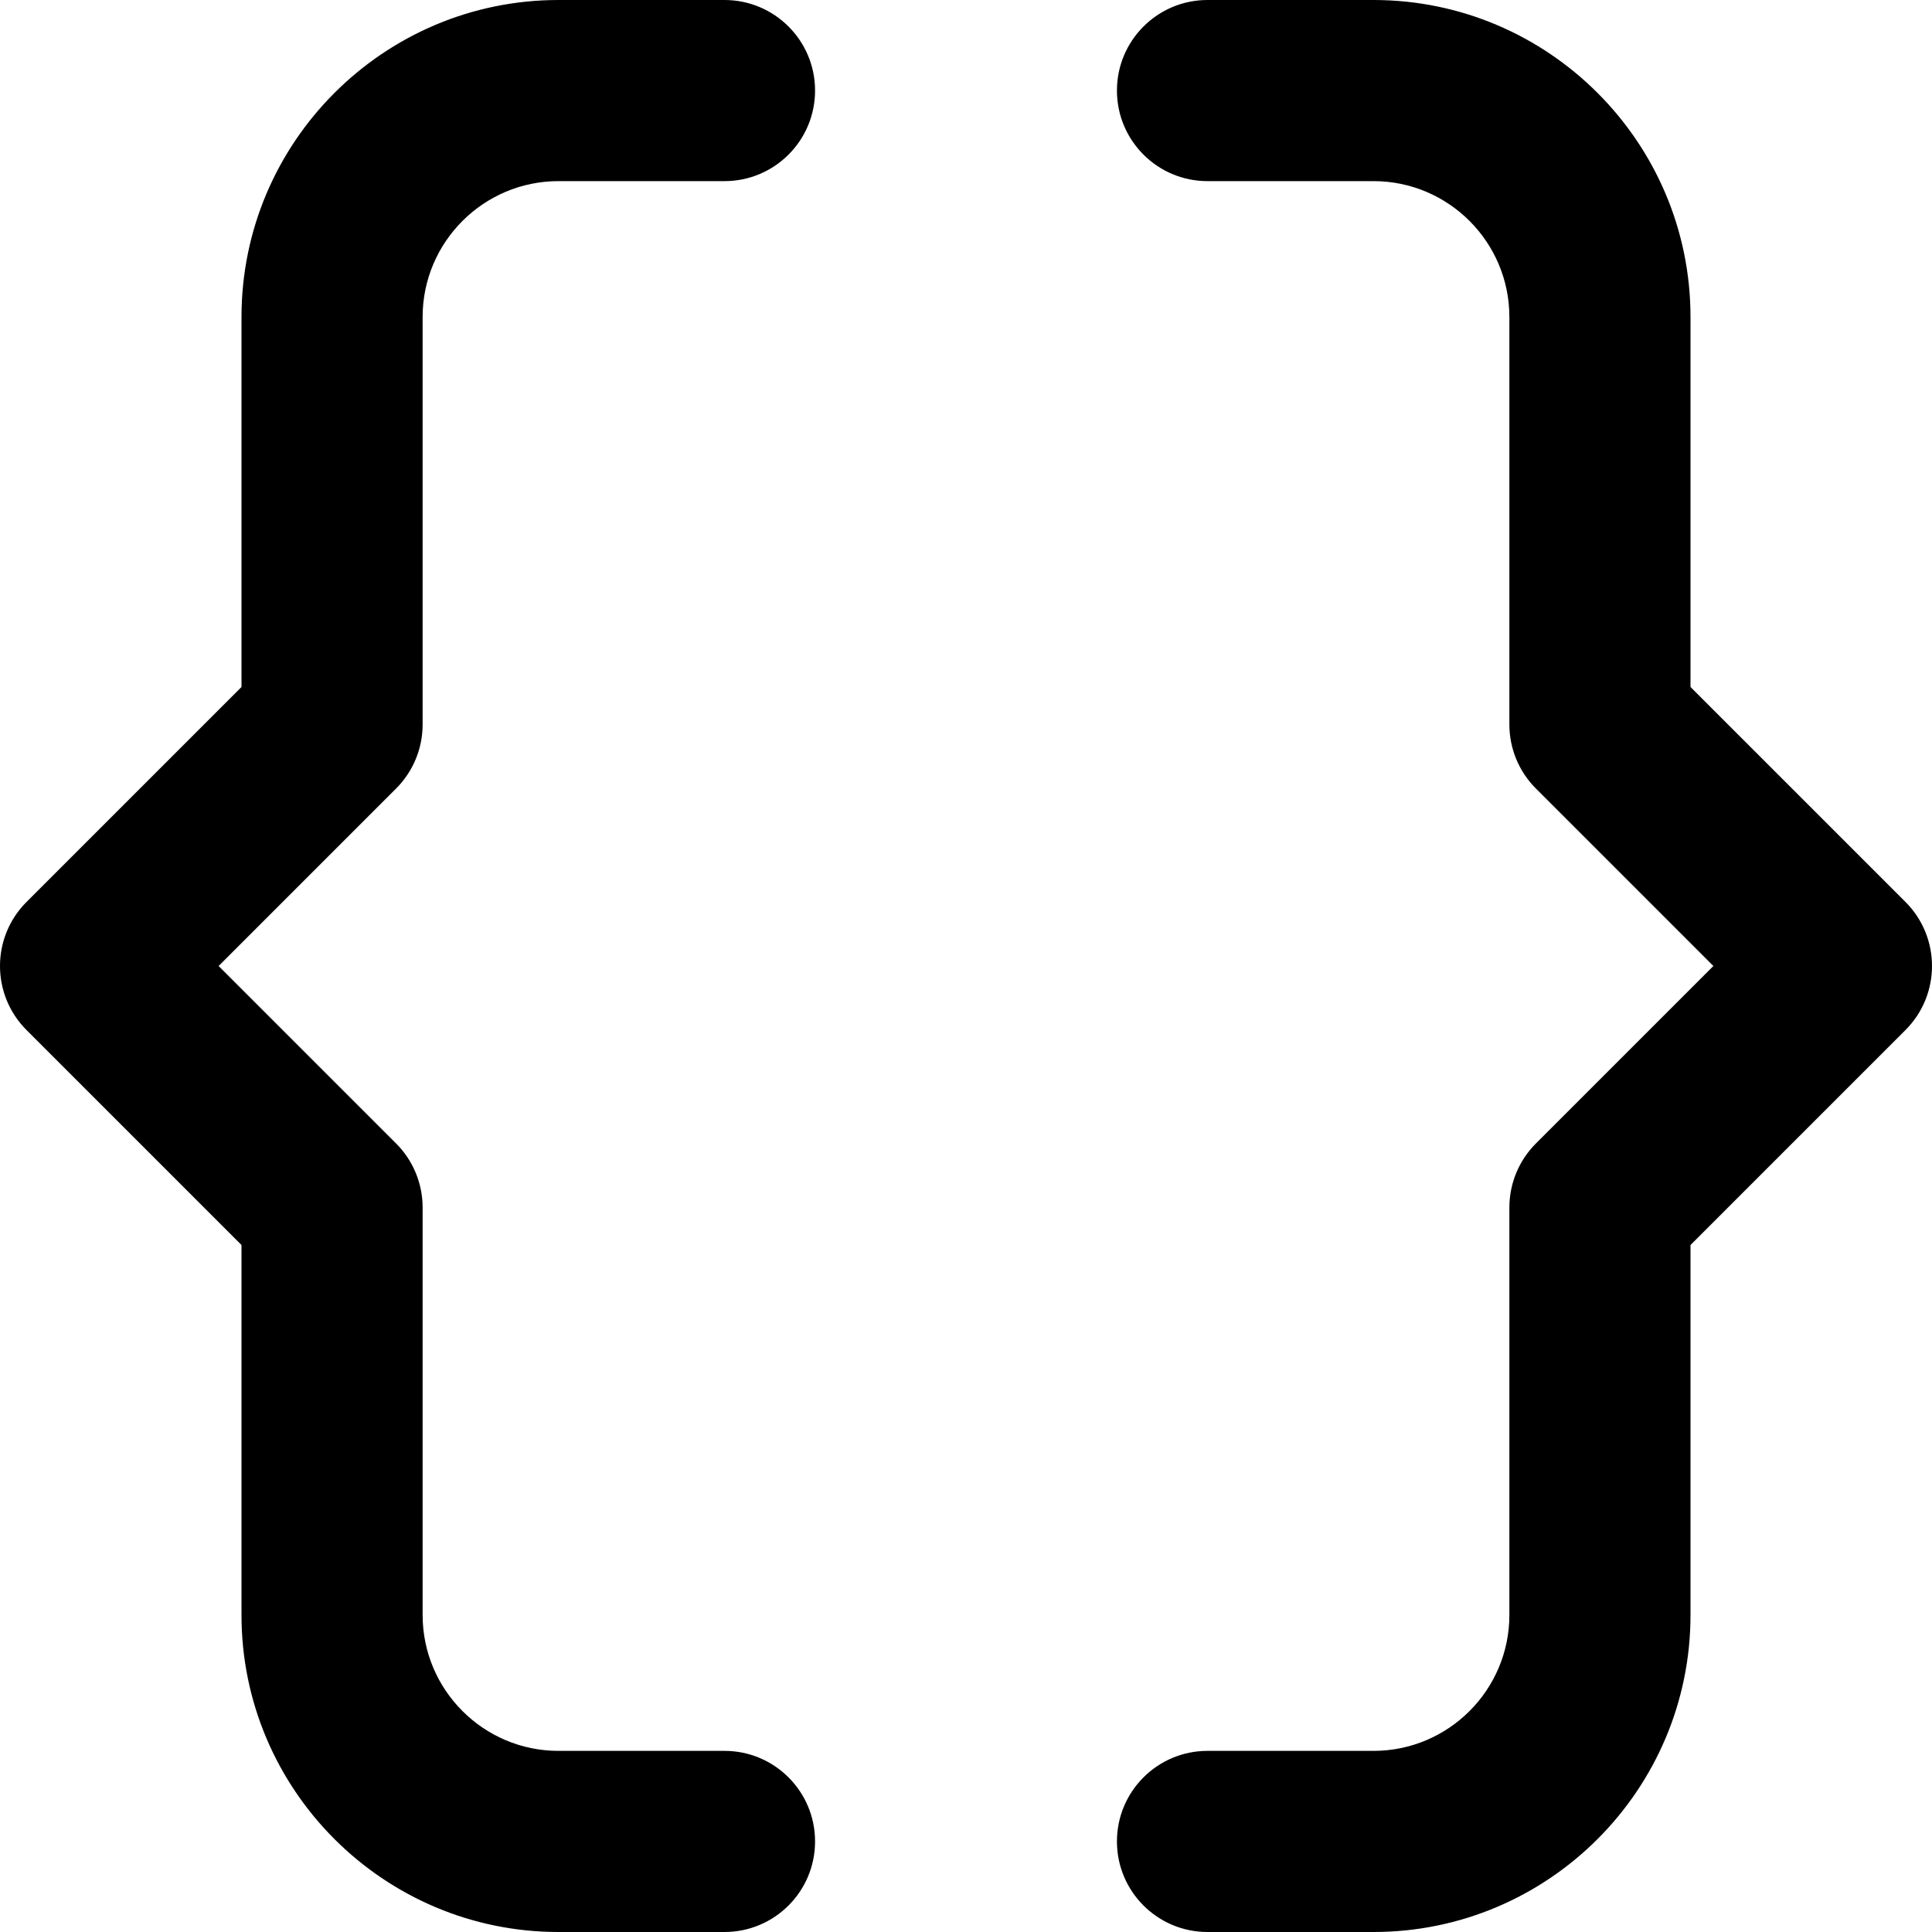
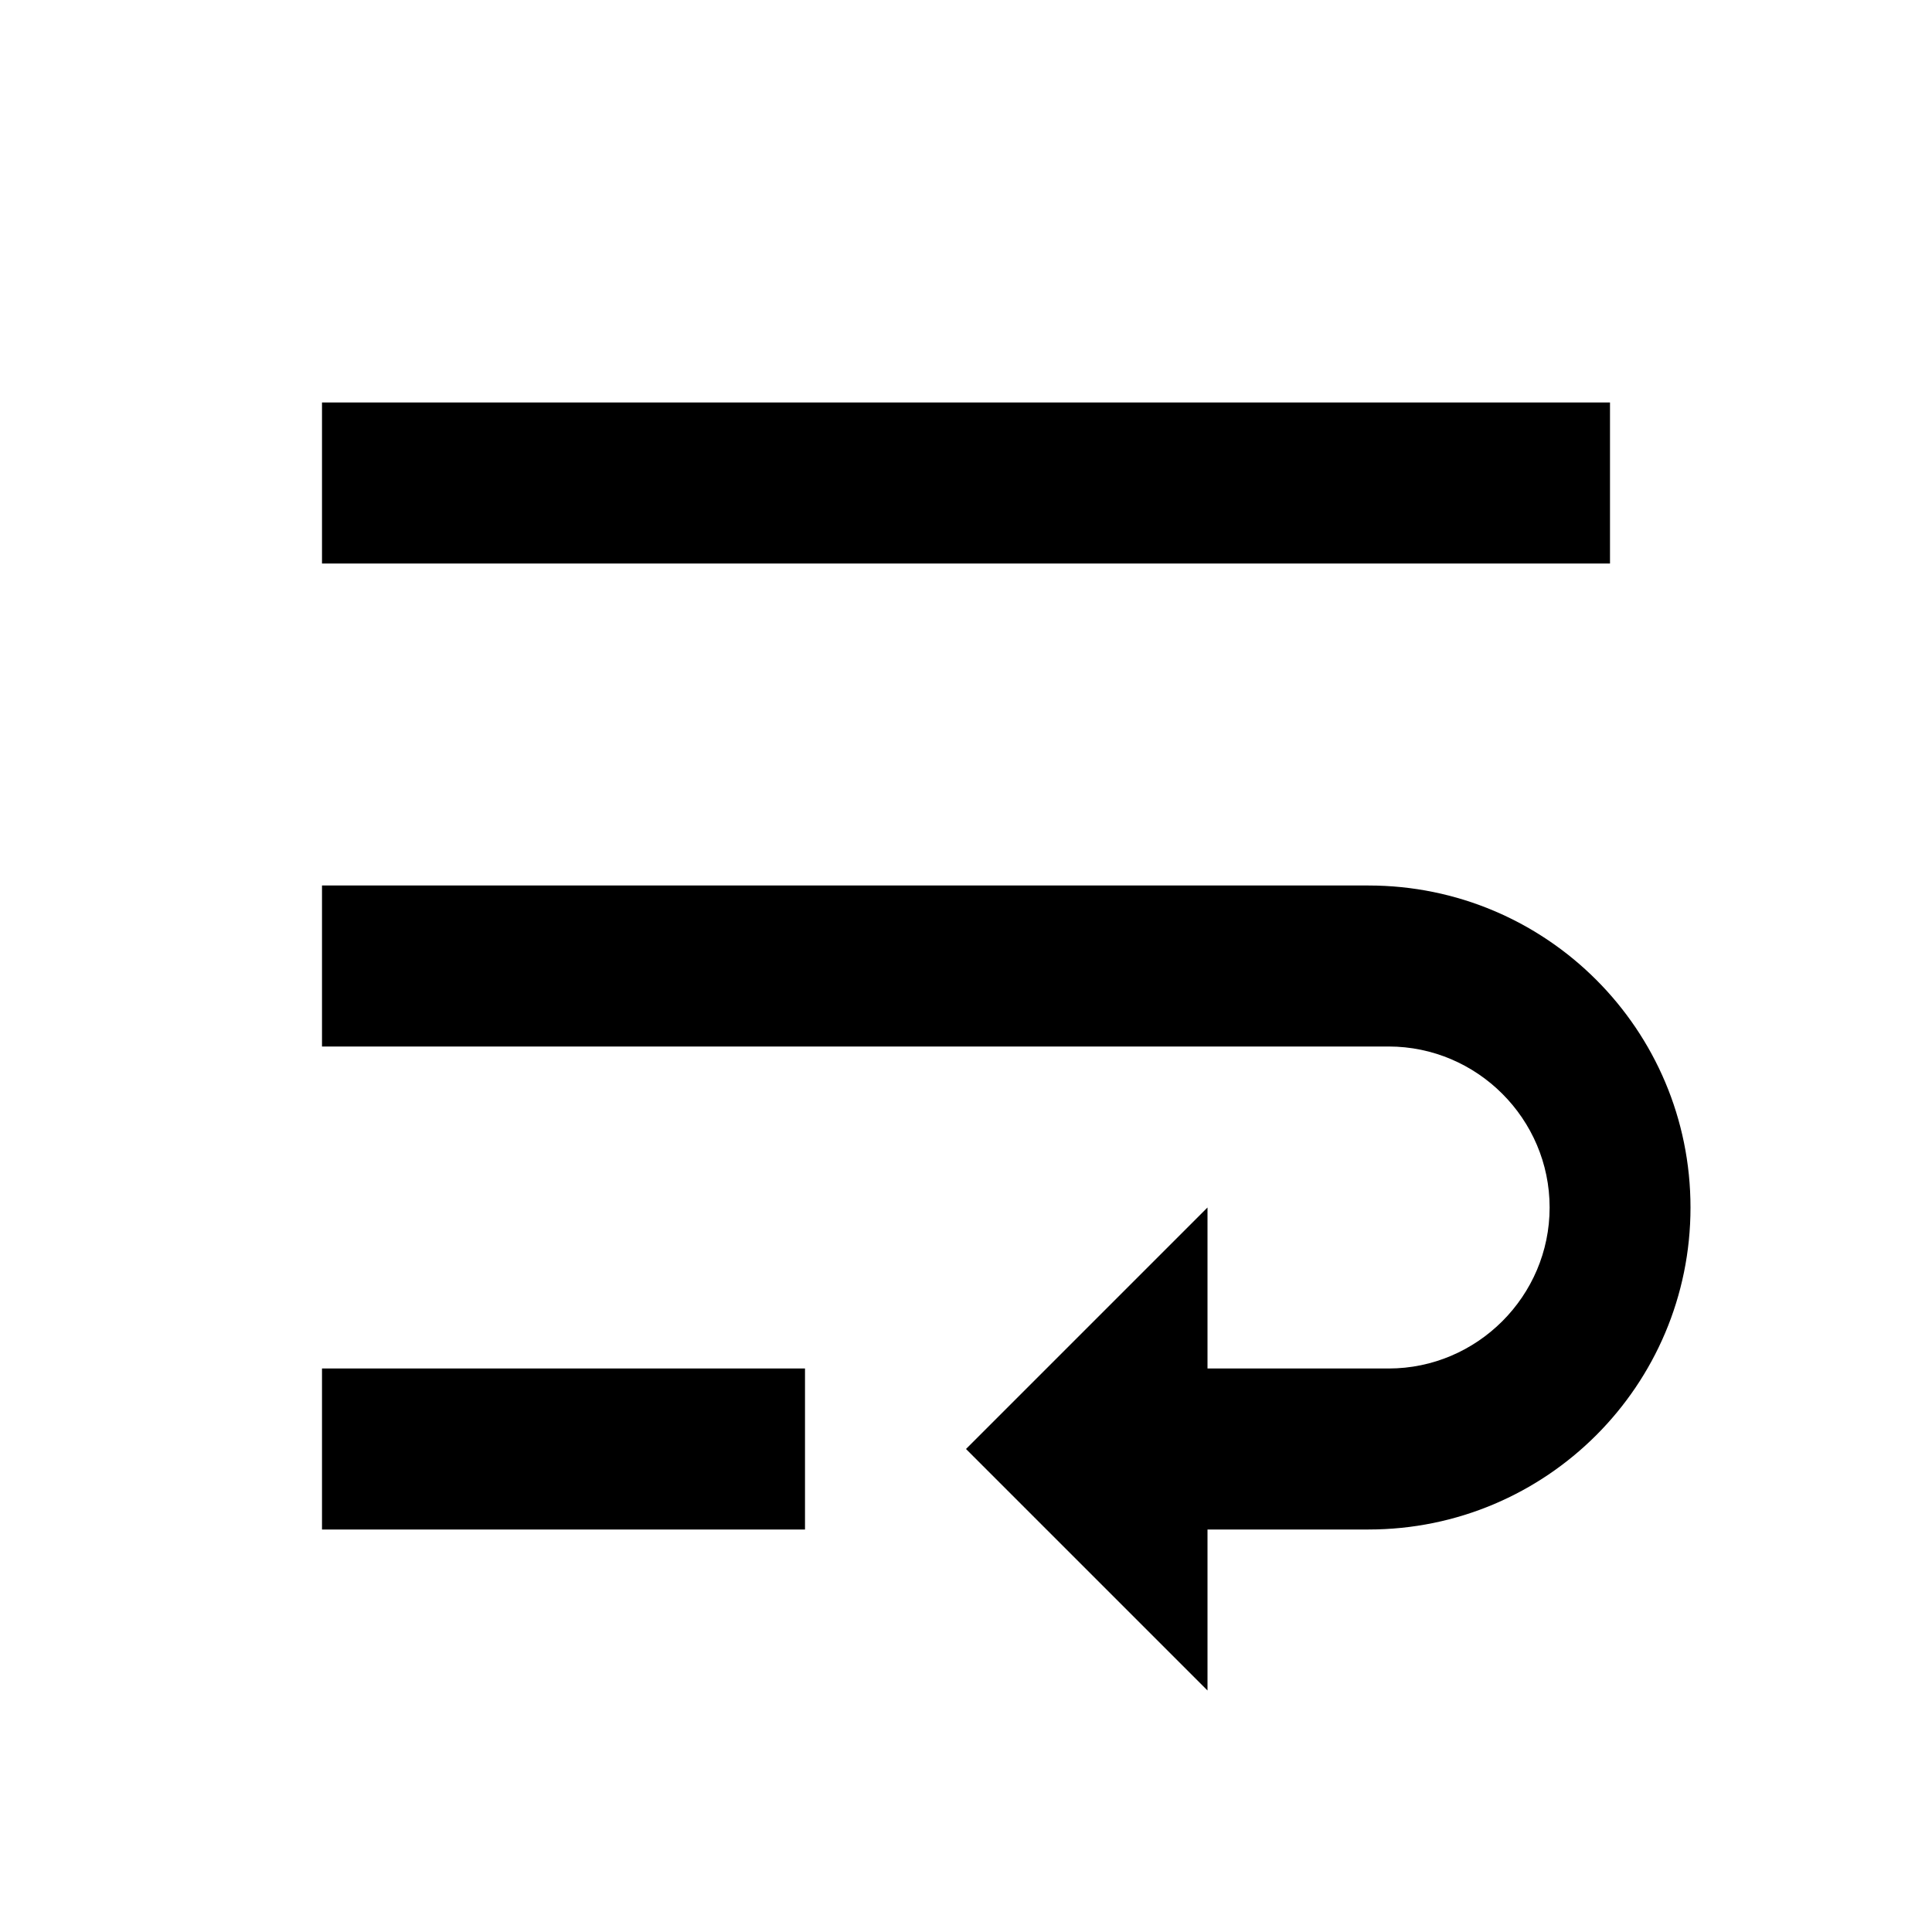
- <svg xmlns="http://www.w3.org/2000/svg" enable-background="new 0 0 512 512" height="512" viewBox="0 0 512 512" width="512">
-   <path d="m504.971 239.029-56.971-56.97v-98.059c0-46.317-37.682-84-84-84h-44c-13.255 0-24 10.745-24 24s10.745 24 24 24h44c19.851 0 36 16.149 36 36v108c0 6.365 2.529 12.47 7.029 16.971l47.03 47.029-47.029 47.029c-4.501 4.501-7.03 10.606-7.03 16.971v108c0 19.851-16.149 36-36 36h-44c-13.255 0-24 10.745-24 24s10.745 24 24 24h44c46.318 0 84-37.683 84-84v-98.059l56.971-56.971c9.372-9.372 9.372-24.568 0-33.941z" />
-   <path d="m112 192v-108c0-19.851 16.149-36 36-36h44c13.255 0 24-10.745 24-24s-10.745-24-24-24h-44c-46.318 0-84 37.683-84 84v98.059l-56.971 56.97c-9.373 9.373-9.373 24.568 0 33.941l56.971 56.971v98.059c0 46.317 37.682 84 84 84h44c13.255 0 24-10.745 24-24s-10.745-24-24-24h-44c-19.851 0-36-16.149-36-36v-108c0-6.365-2.529-12.47-7.029-16.971l-47.03-47.029 47.029-47.029c4.501-4.501 7.03-10.606 7.03-16.971z" />
+ <svg viewBox="0 0 24 24" aria-hidden="true">
+   <path fill="currentColor" d="M4 19h6v-2H4v2zM20 5H4v2h16V5zm-3 6H4v2h13.25c1.1 0 2 .9 2 2s-.9 2-2 2H15v-2l-3 3l3 3v-2h2c2.21 0 4-1.79 4-4s-1.79-4-4-4z" />
</svg>
